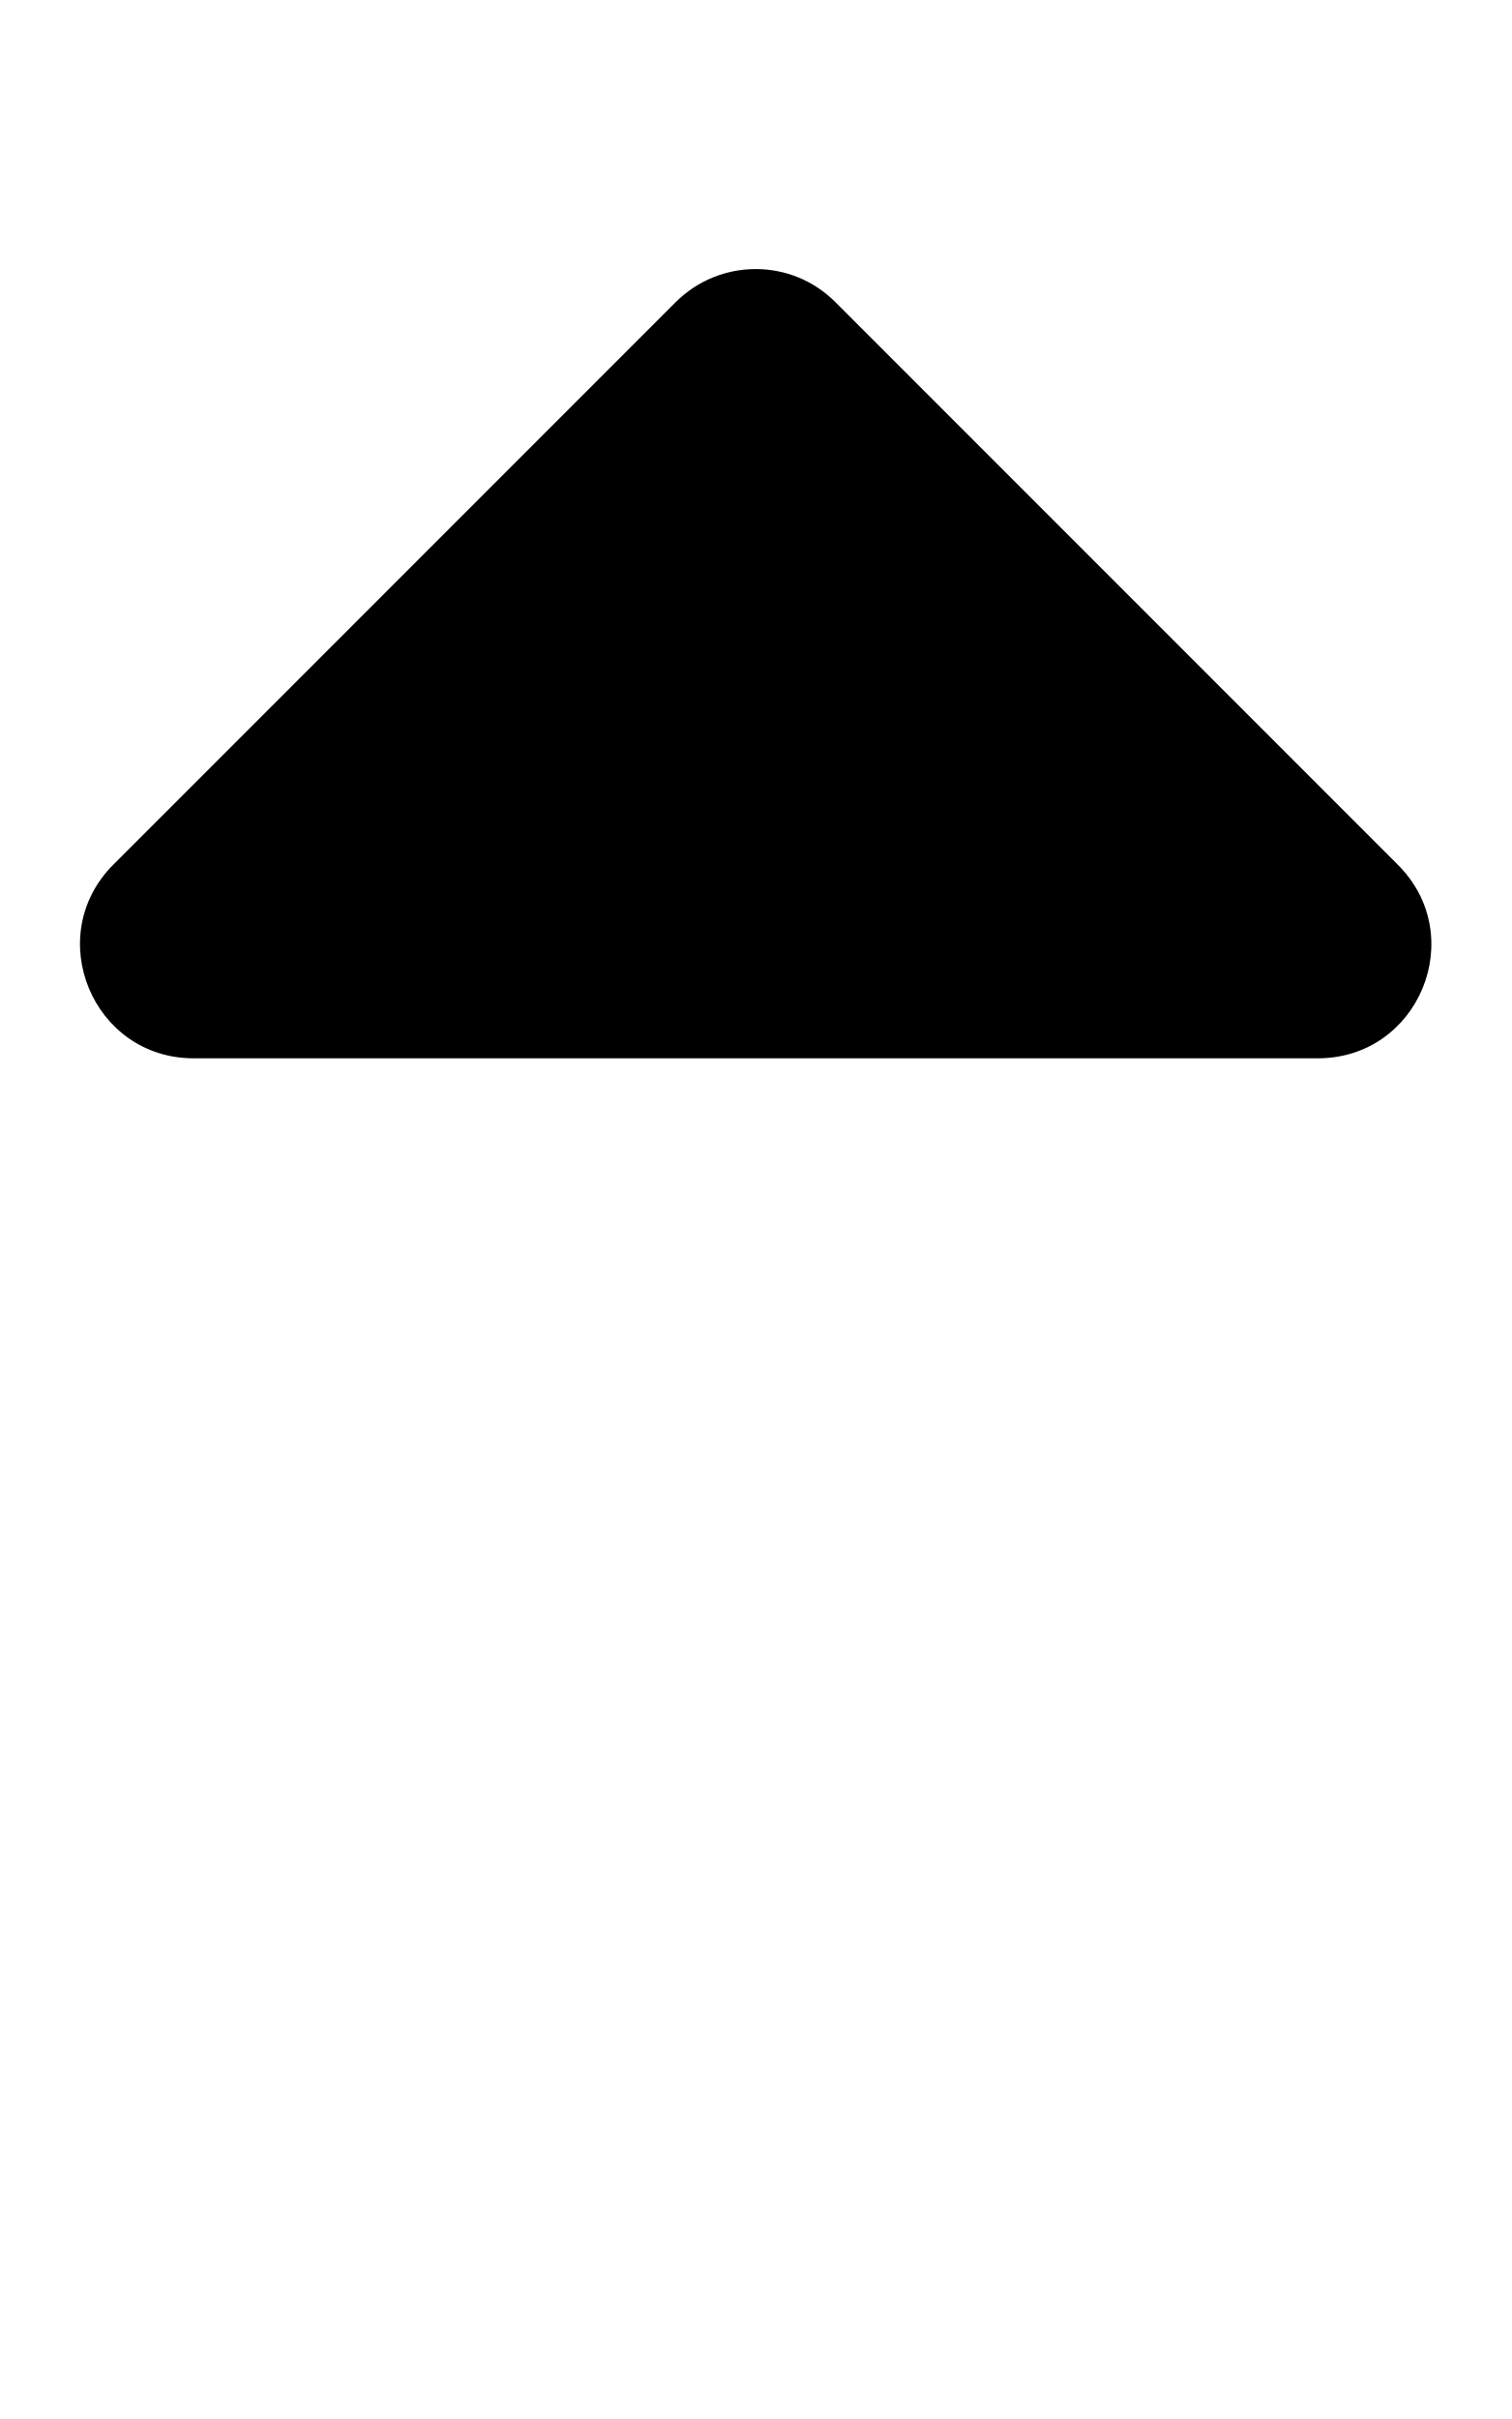
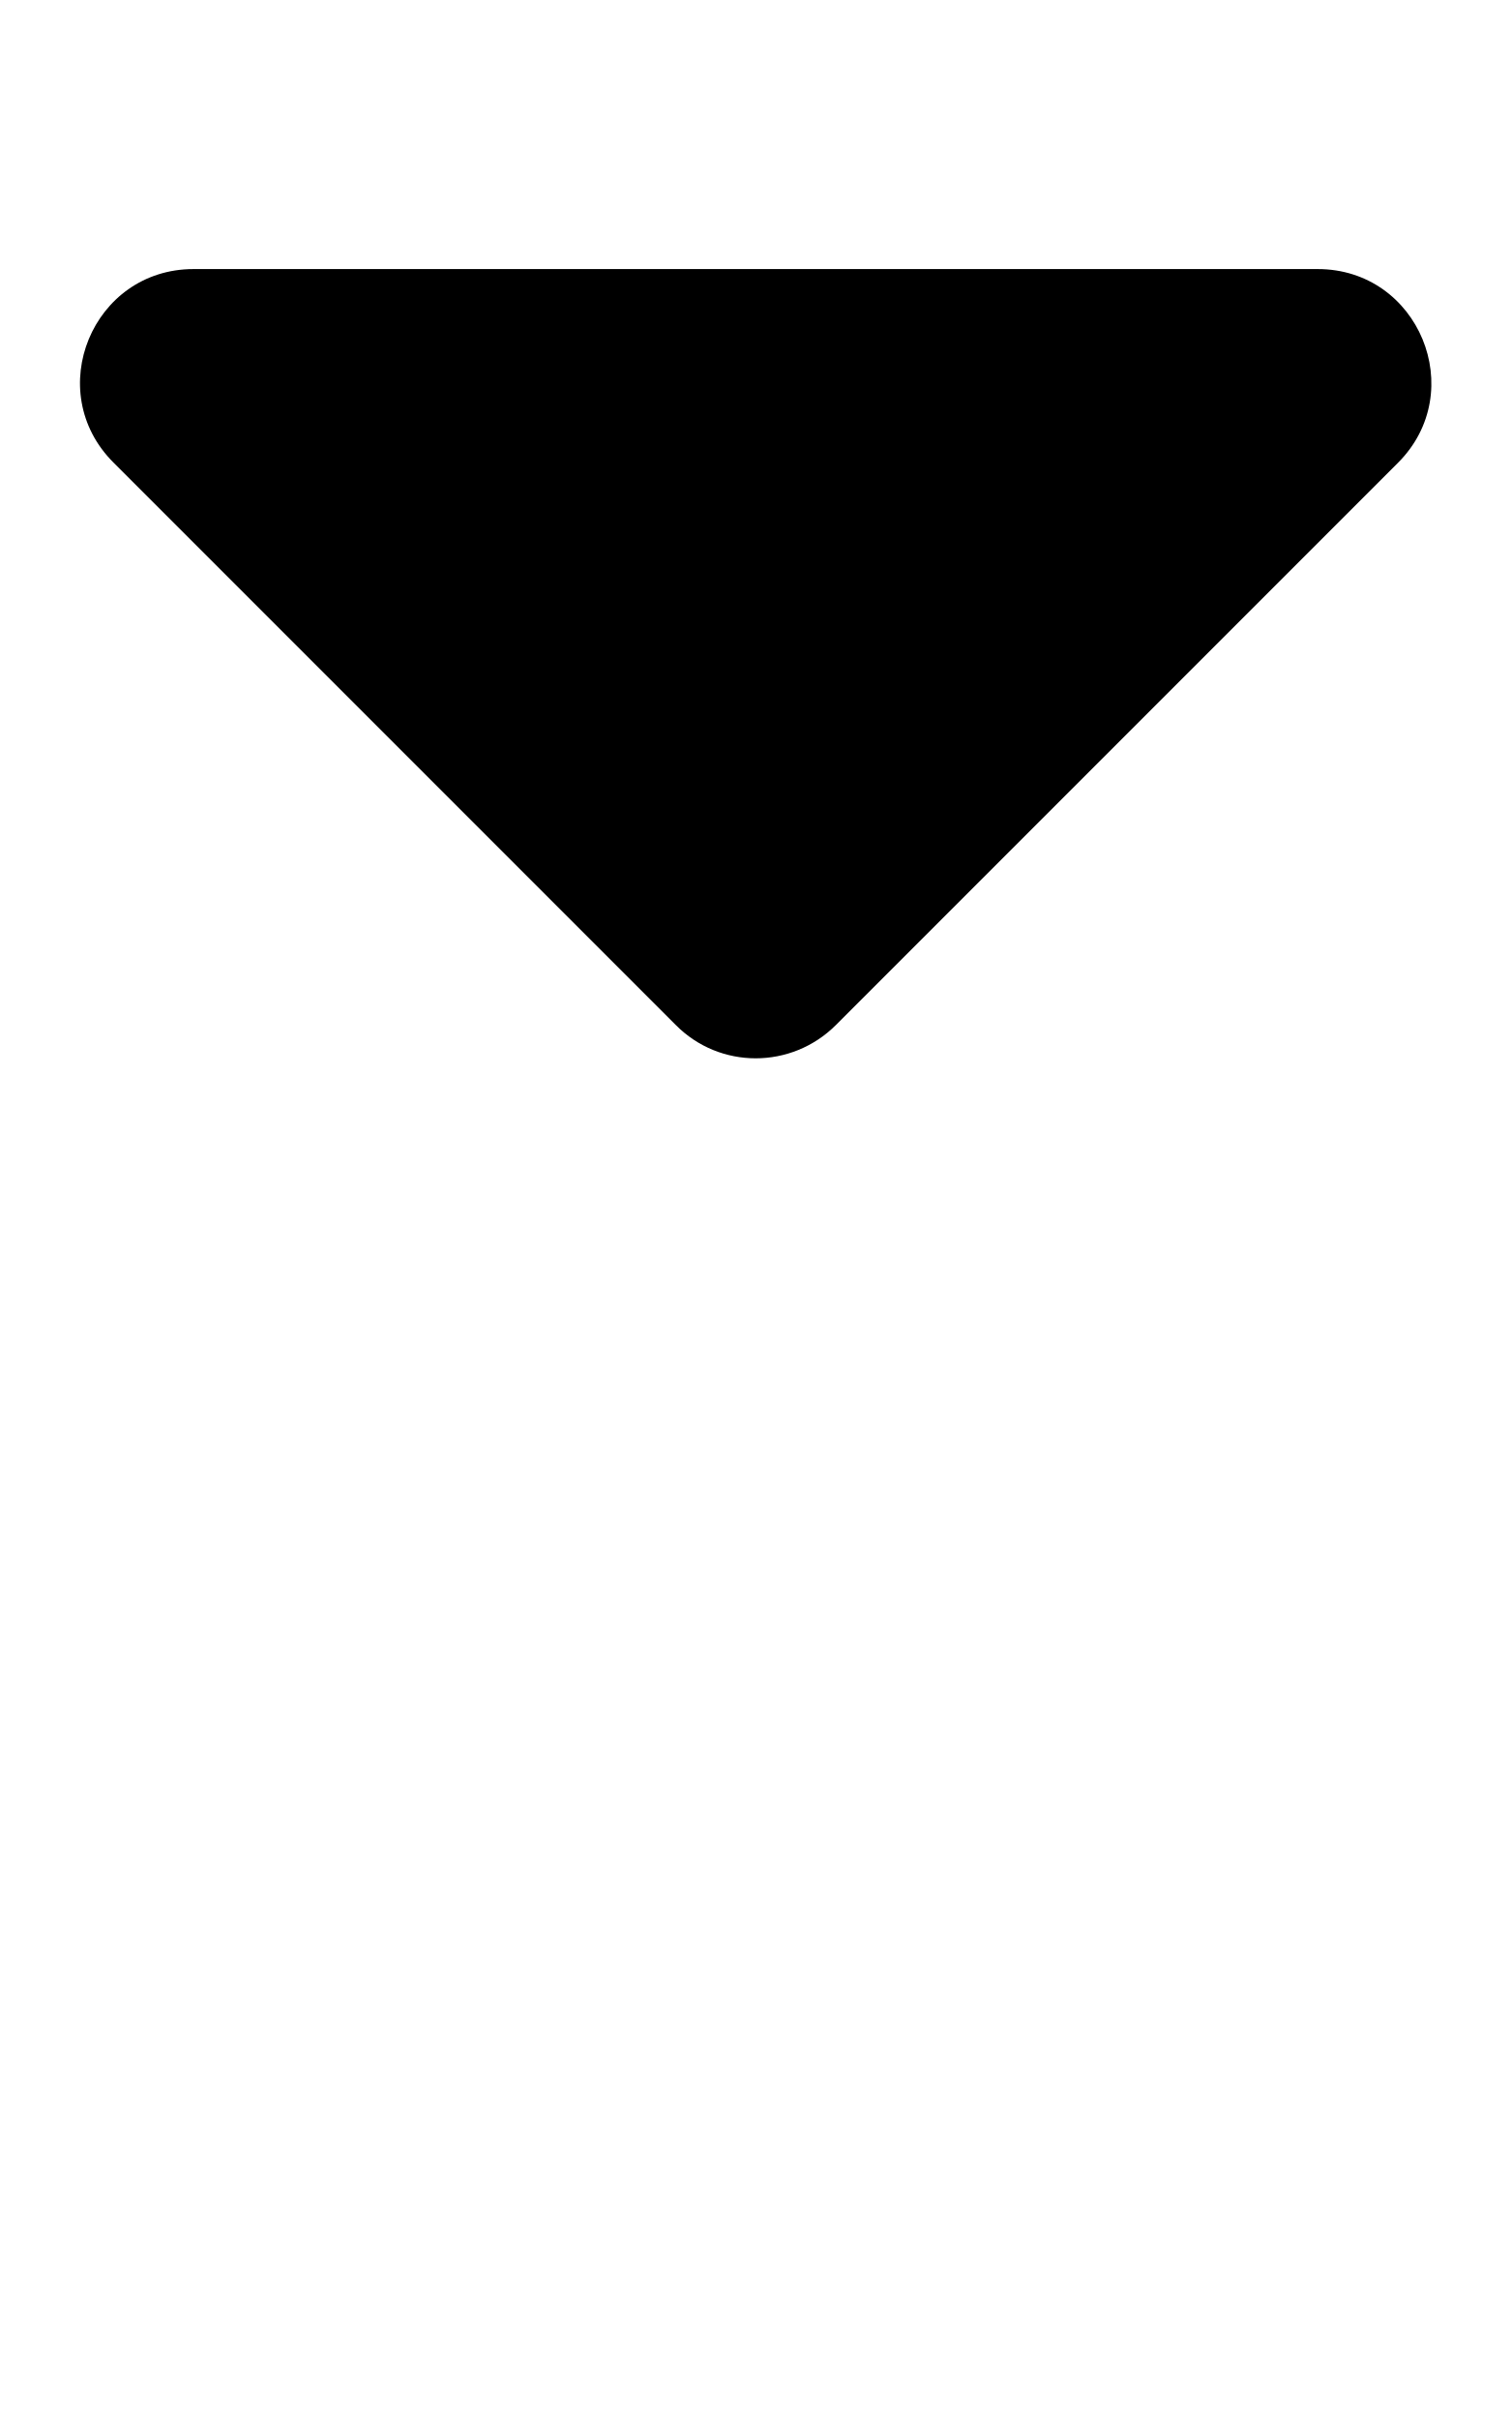
- <svg xmlns="http://www.w3.org/2000/svg" aria-hidden="true" focusable="false" data-prefix="fas" data-icon="sort-up" role="img" viewBox="0 0 320 512" class="svg-inline--fa fa-sort-up fa-w-10 fa-3x">
-   <path fill="#000000" d="M279 224H41c-21.4 0-32.1-25.9-17-41L143 64c9.4-9.4 24.6-9.4 33.9 0l119 119c15.2 15.1 4.5 41-16.9 41z" class="" />
+ <svg xmlns="http://www.w3.org/2000/svg" aria-hidden="true" focusable="false" data-prefix="fas" data-icon="sort-up" role="img" viewBox="0 0 320 512" class="svg-inline--fa fa-sort-up fa-w-10 fa-3x" version="1.1" id="svg4">
+   <defs id="defs8" />
+   <path d="M 40.969,56.95 H 278.969 c 21.4,0 32.1,25.9 17,41 l -119,119 c -9.4,9.4 -24.6,9.4 -33.9,0 L 24.069,97.95 c -15.2,-15.1 -4.5,-41 16.9,-41 z" class="" id="path2" style="fill:#000000" />
</svg>
